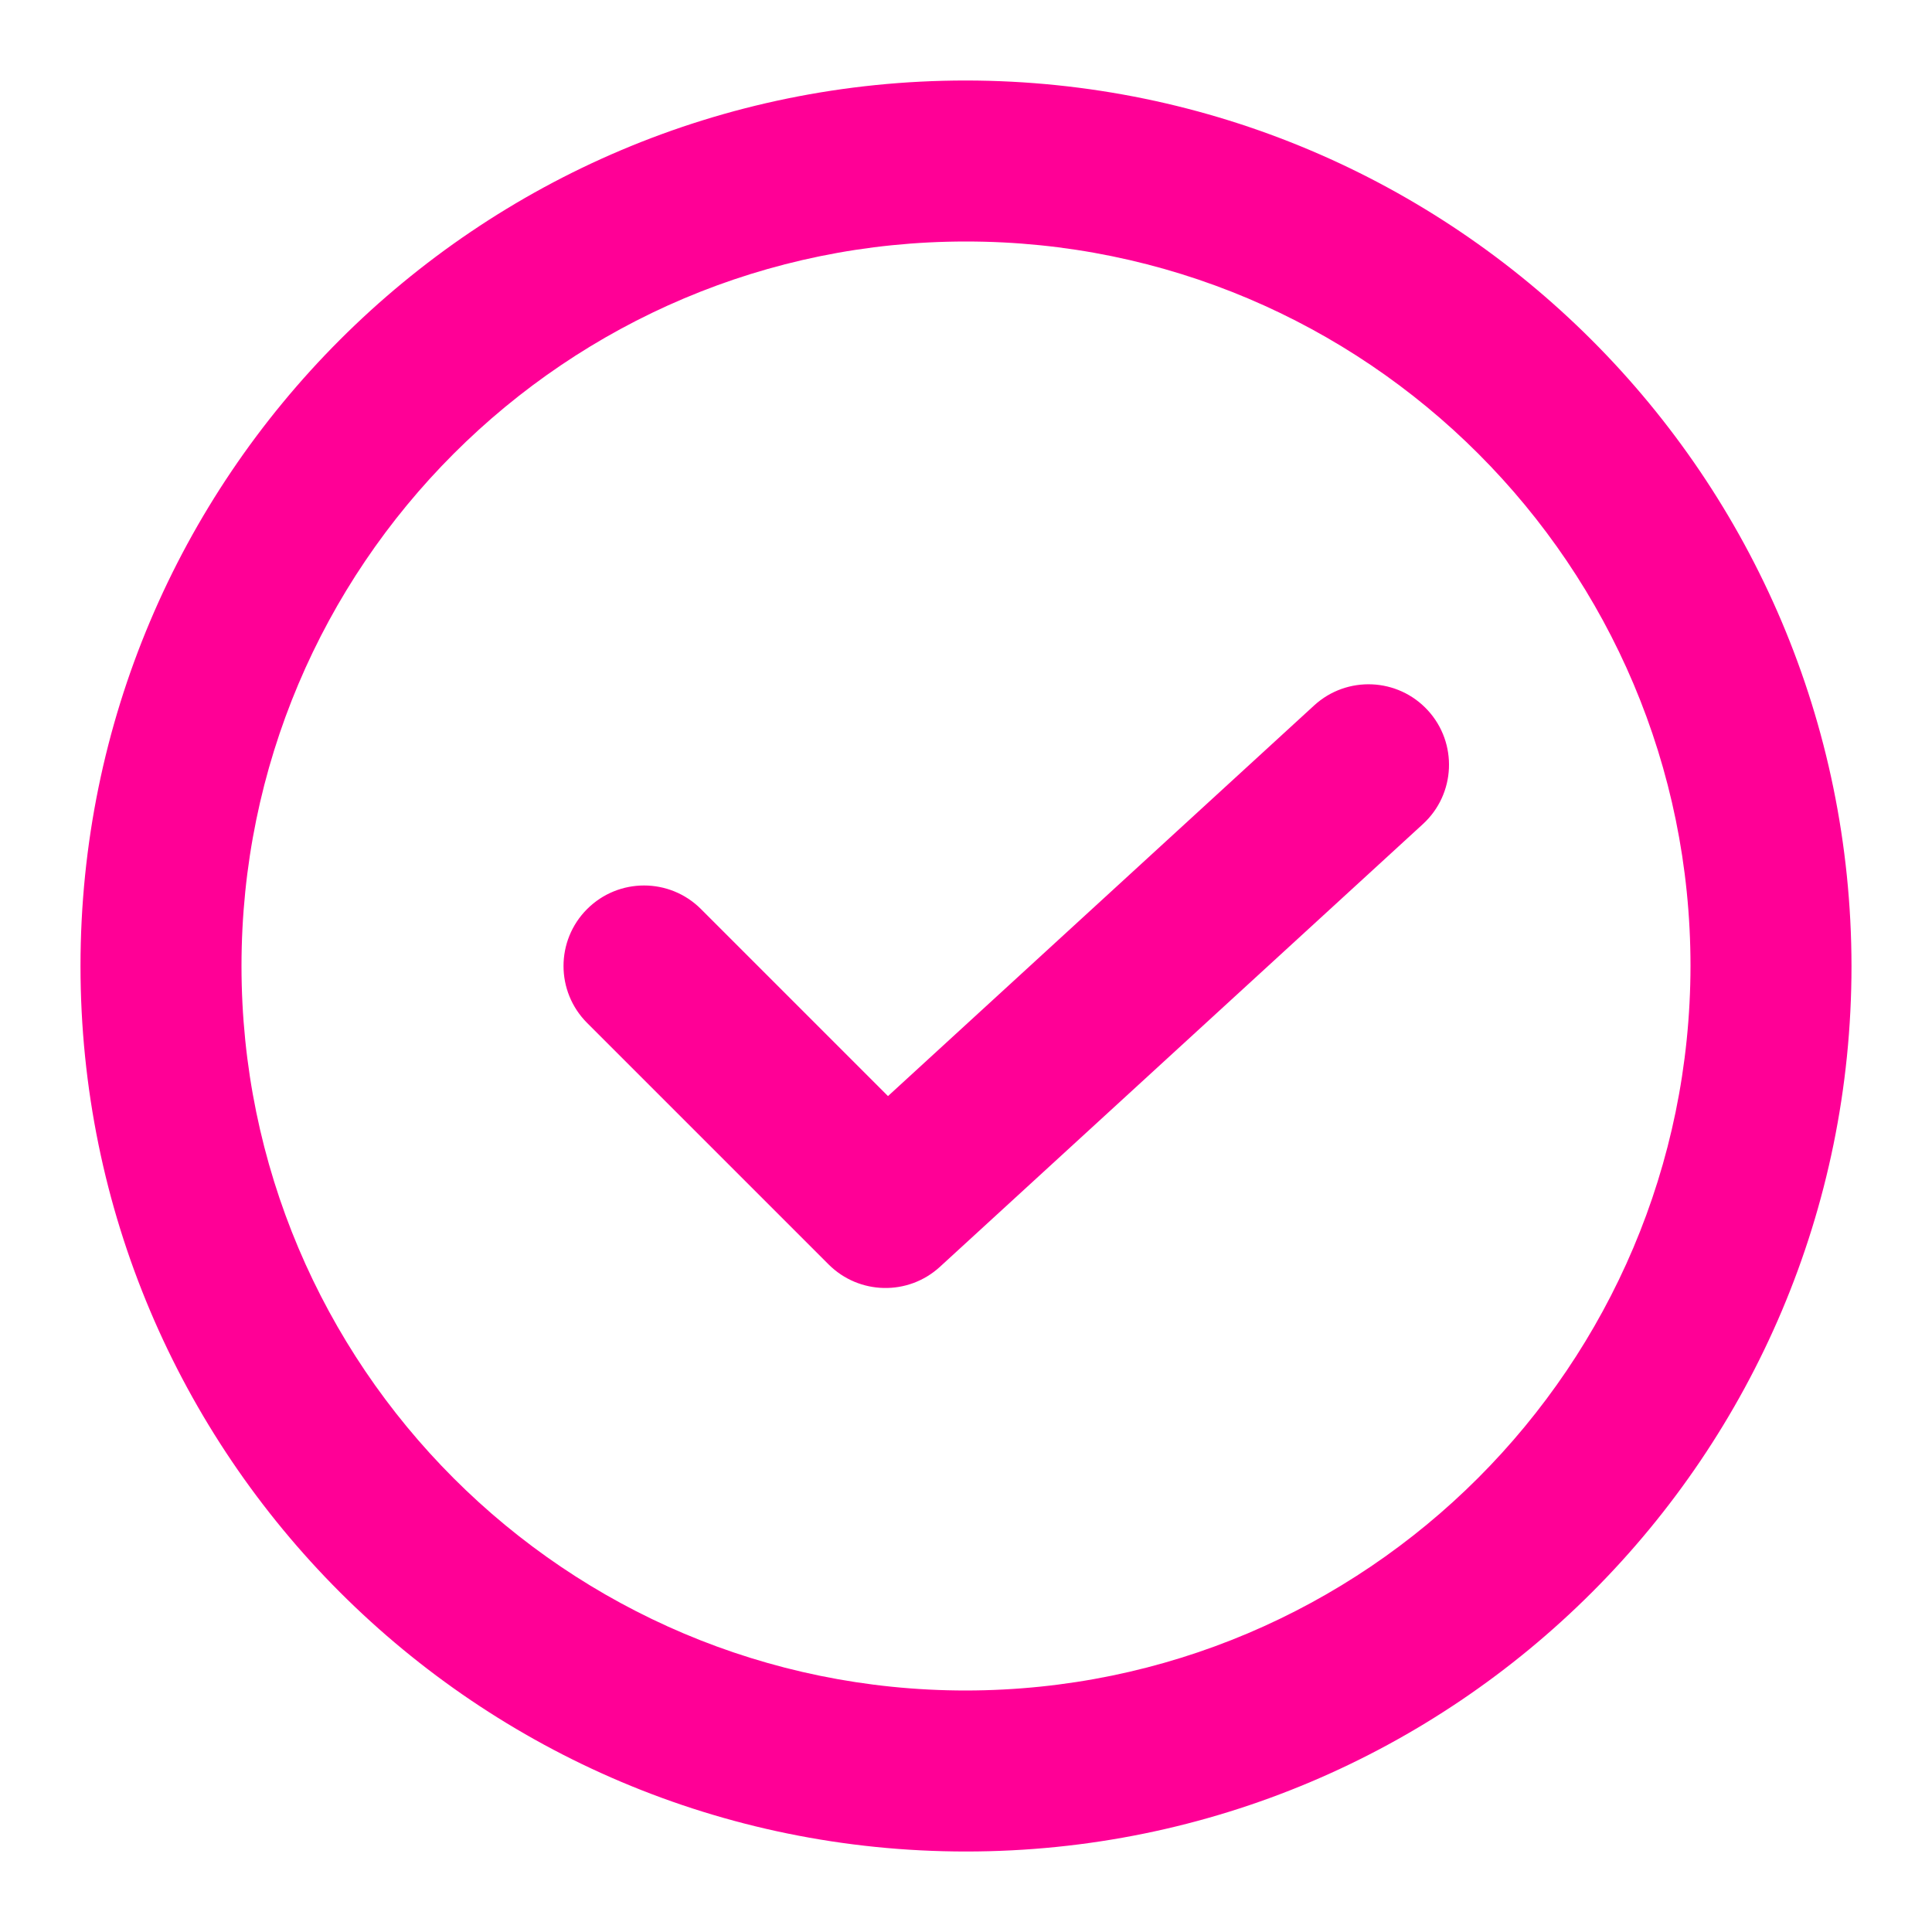
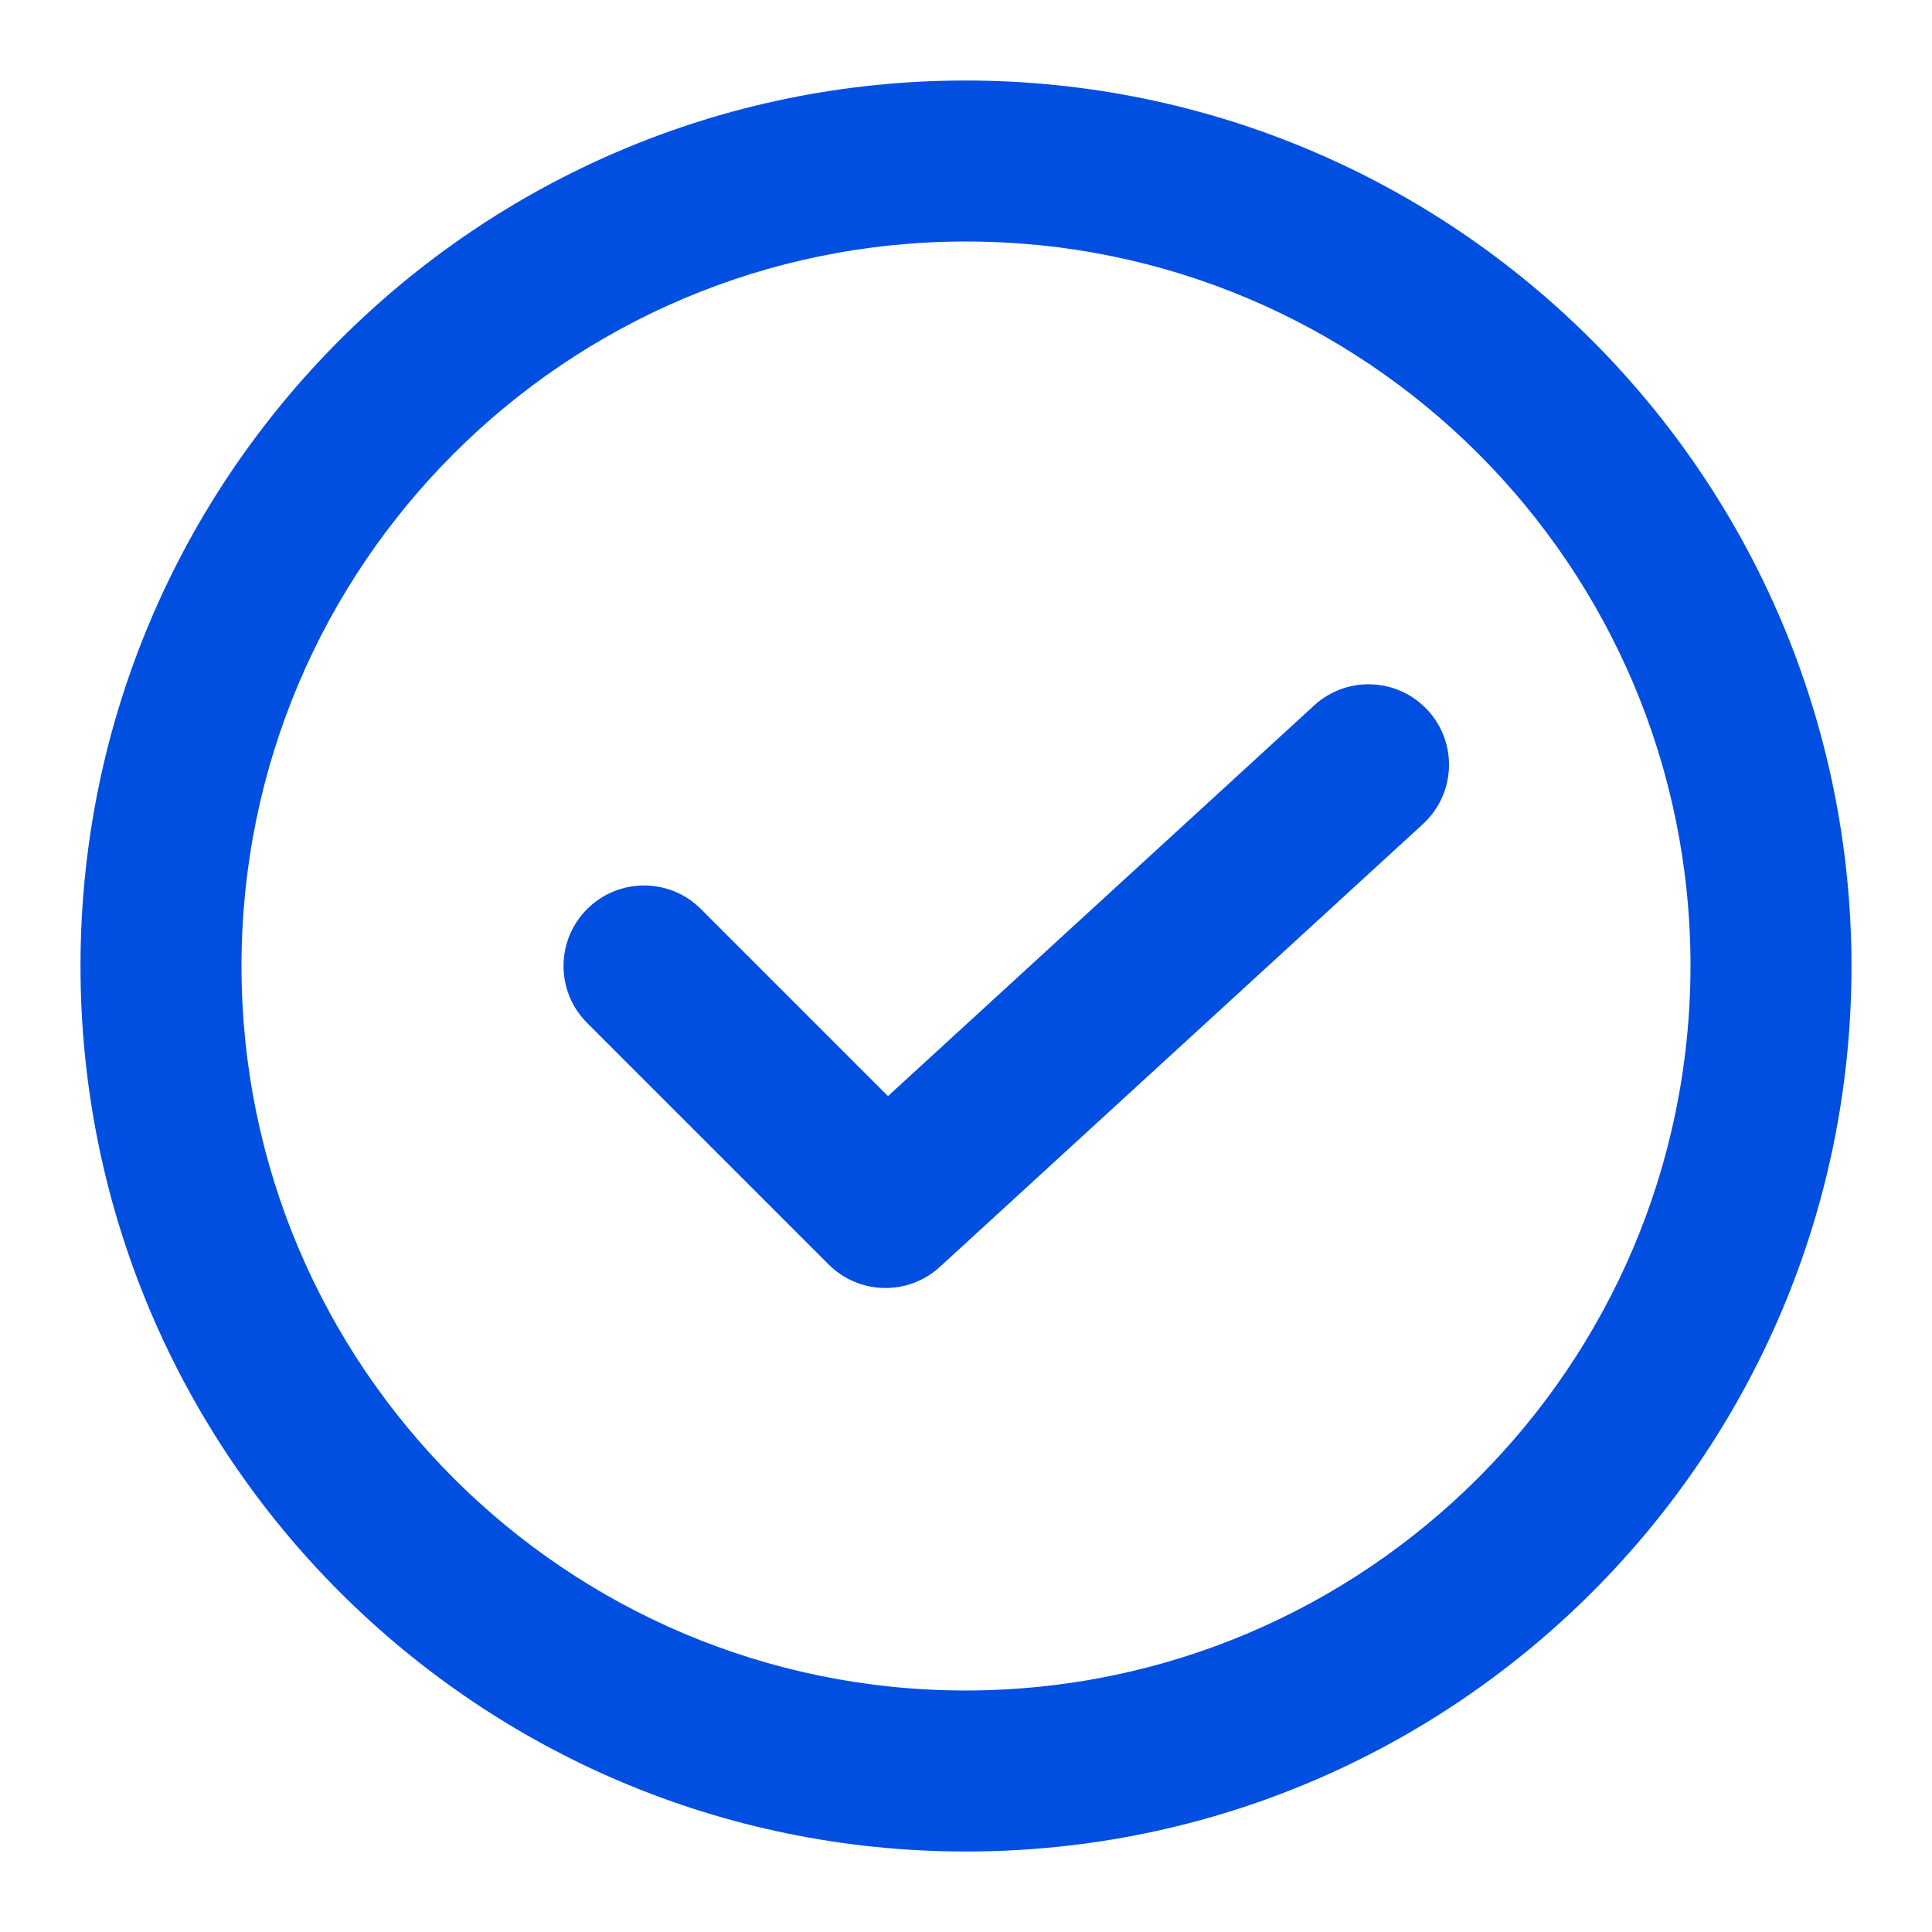
- <svg xmlns="http://www.w3.org/2000/svg" fill="#ff0096" width="64px" height="64px" viewBox="0 0 24 24">
+ <svg xmlns="http://www.w3.org/2000/svg" fill="#004FE1" width="64px" height="64px" viewBox="0 0 24 24">
  <path d="M12,1A11,11,0,1,0,23,12,11.013,11.013,0,0,0,12,1Zm0,20a9,9,0,1,1,9-9A9.011,9.011,0,0,1,12,21ZM17.737,8.824a1,1,0,0,1-.061,1.413l-6,5.5a1,1,0,0,1-1.383-.03l-3-3a1,1,0,0,1,1.415-1.414l2.323,2.323,5.294-4.853A1,1,0,0,1,17.737,8.824Z" />
</svg>
